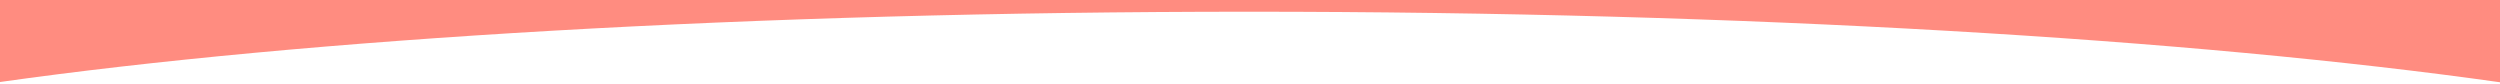
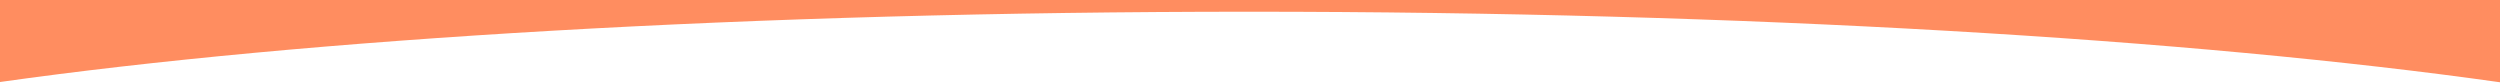
<svg xmlns="http://www.w3.org/2000/svg" width="1280" height="43" viewBox="0 0 1280 43" fill="none">
-   <path fill-rule="evenodd" clip-rule="evenodd" d="M1280 0H0V41.988C156.611 19.911 385.09 6 639.53 6C894.48 6 1123.36 19.967 1280 42.121V0Z" fill="rgb(255, 140, 128)" />
+   <path fill-rule="evenodd" clip-rule="evenodd" d="M1280 0H0V41.988C156.611 19.911 385.09 6 639.53 6C894.48 6 1123.36 19.967 1280 42.121V0Z" fill="rgb(255, 141, 96)" />
</svg>
